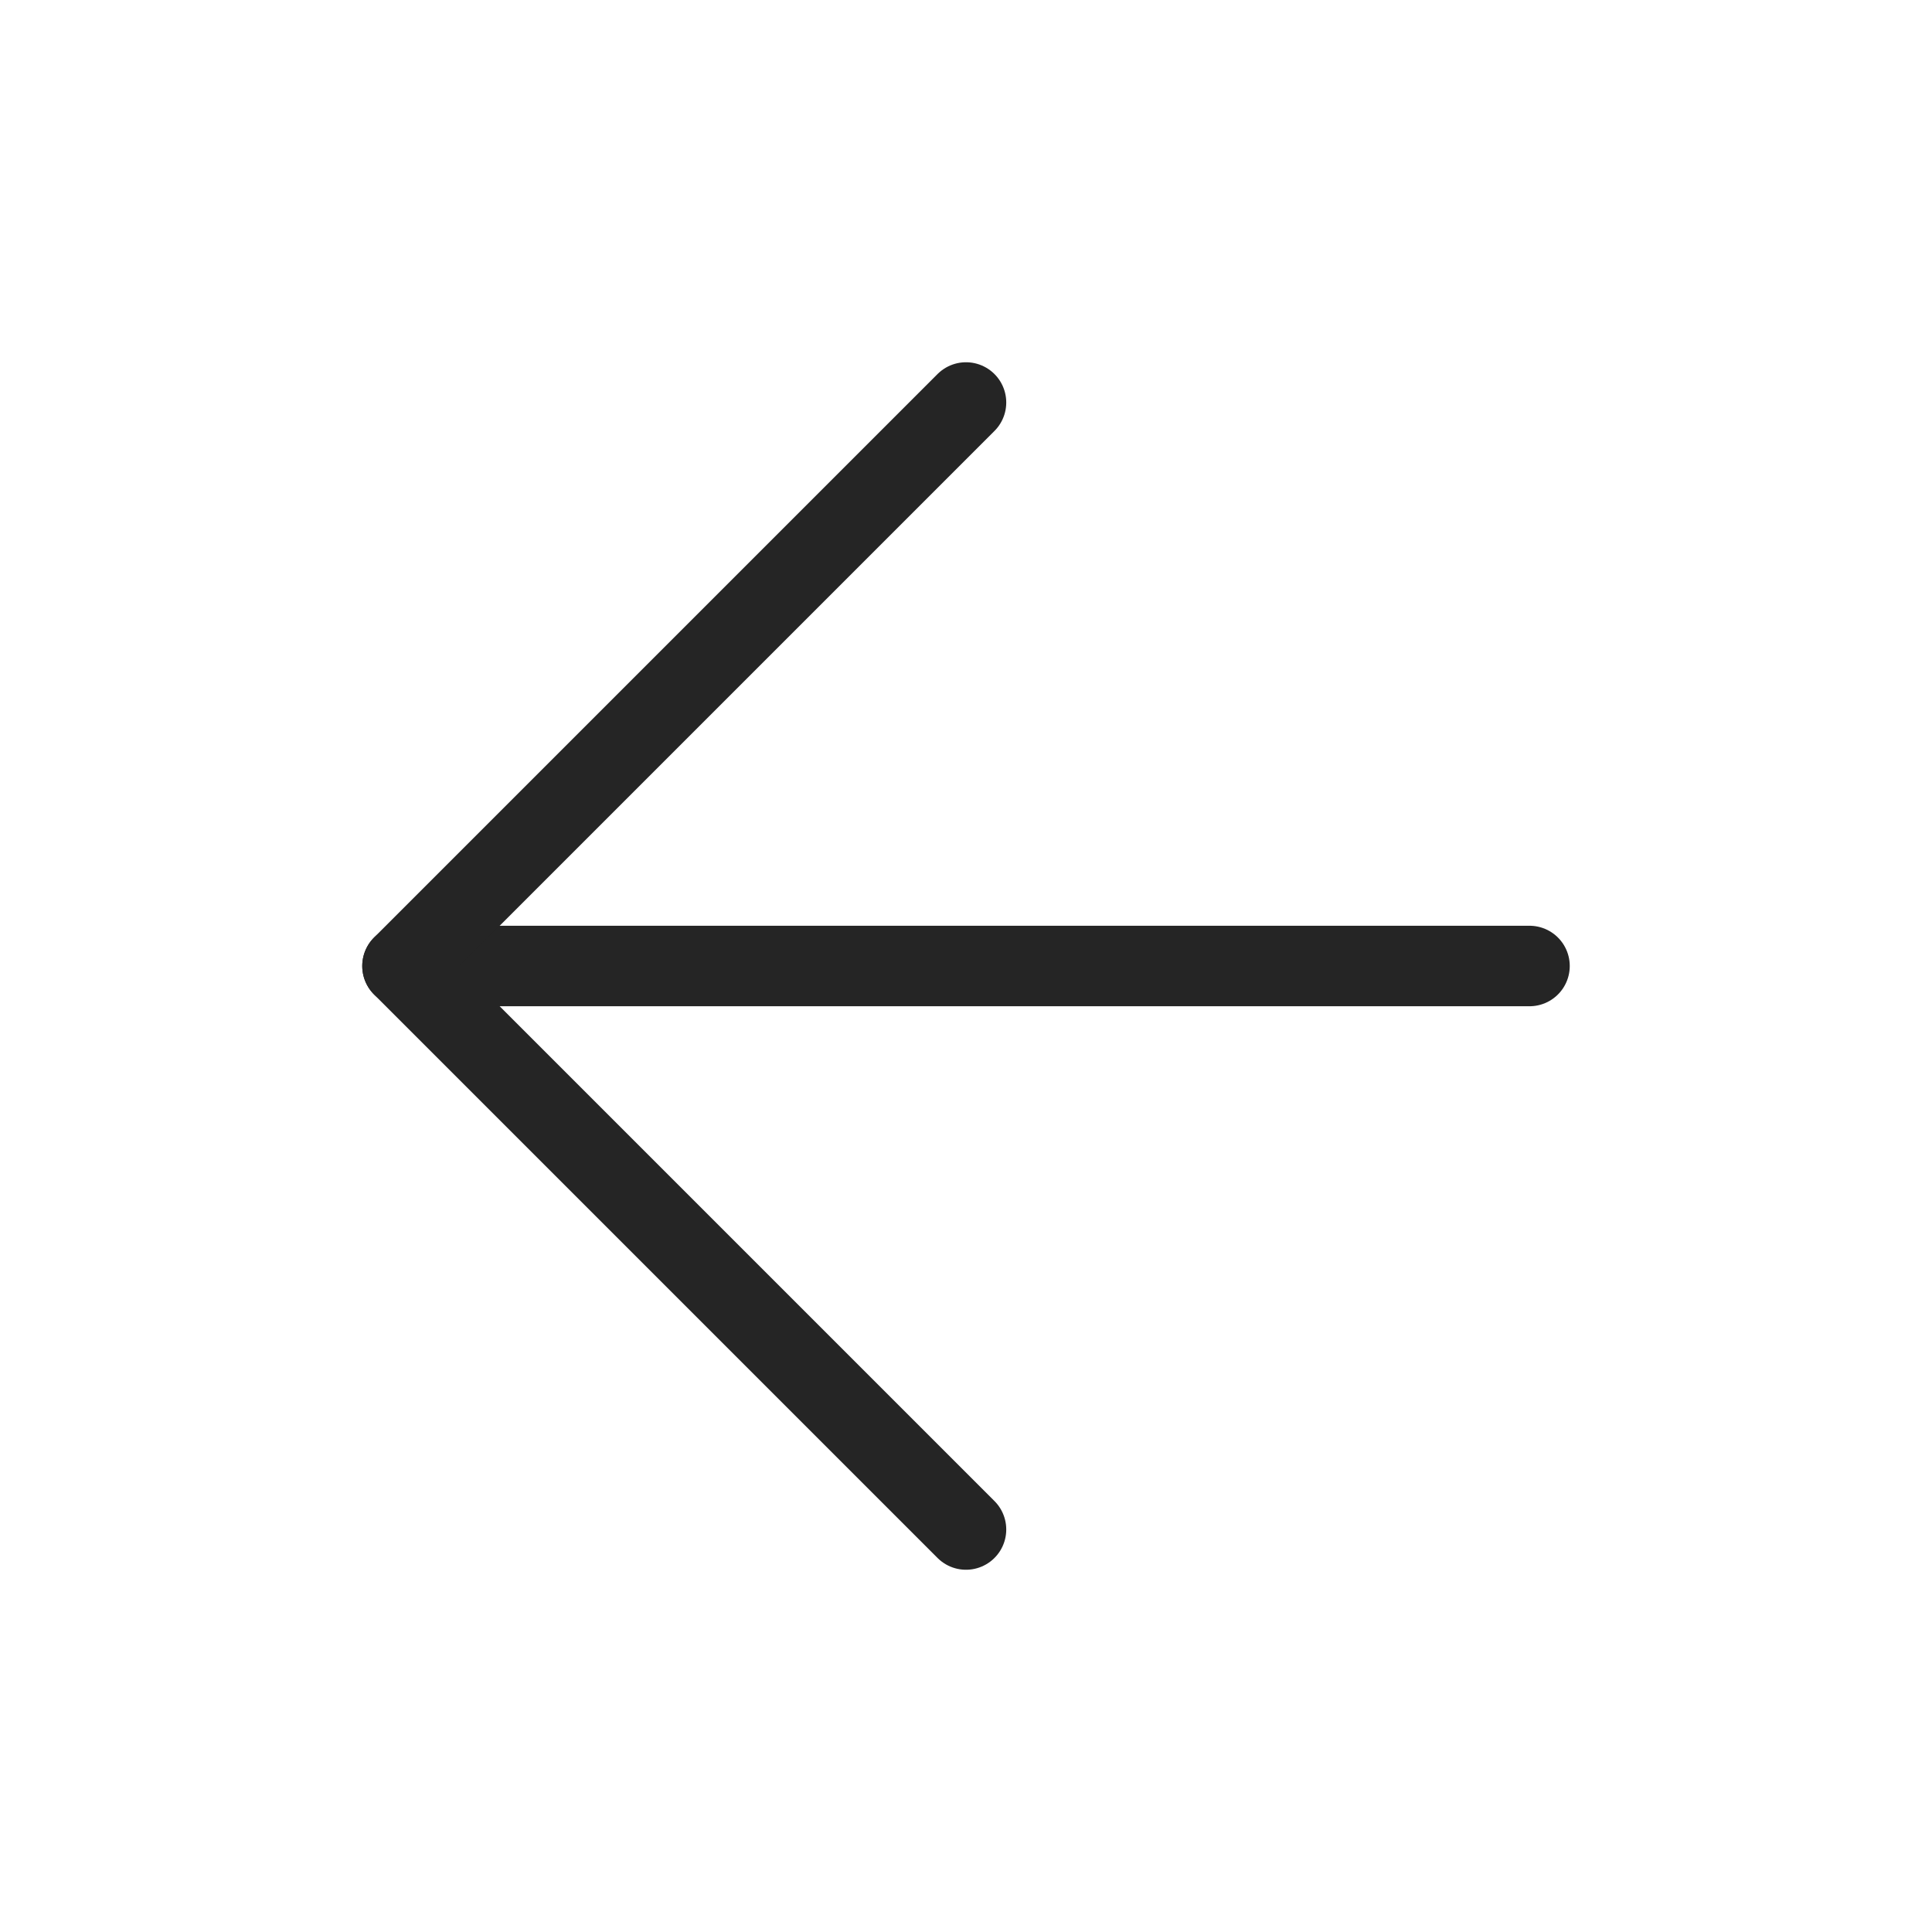
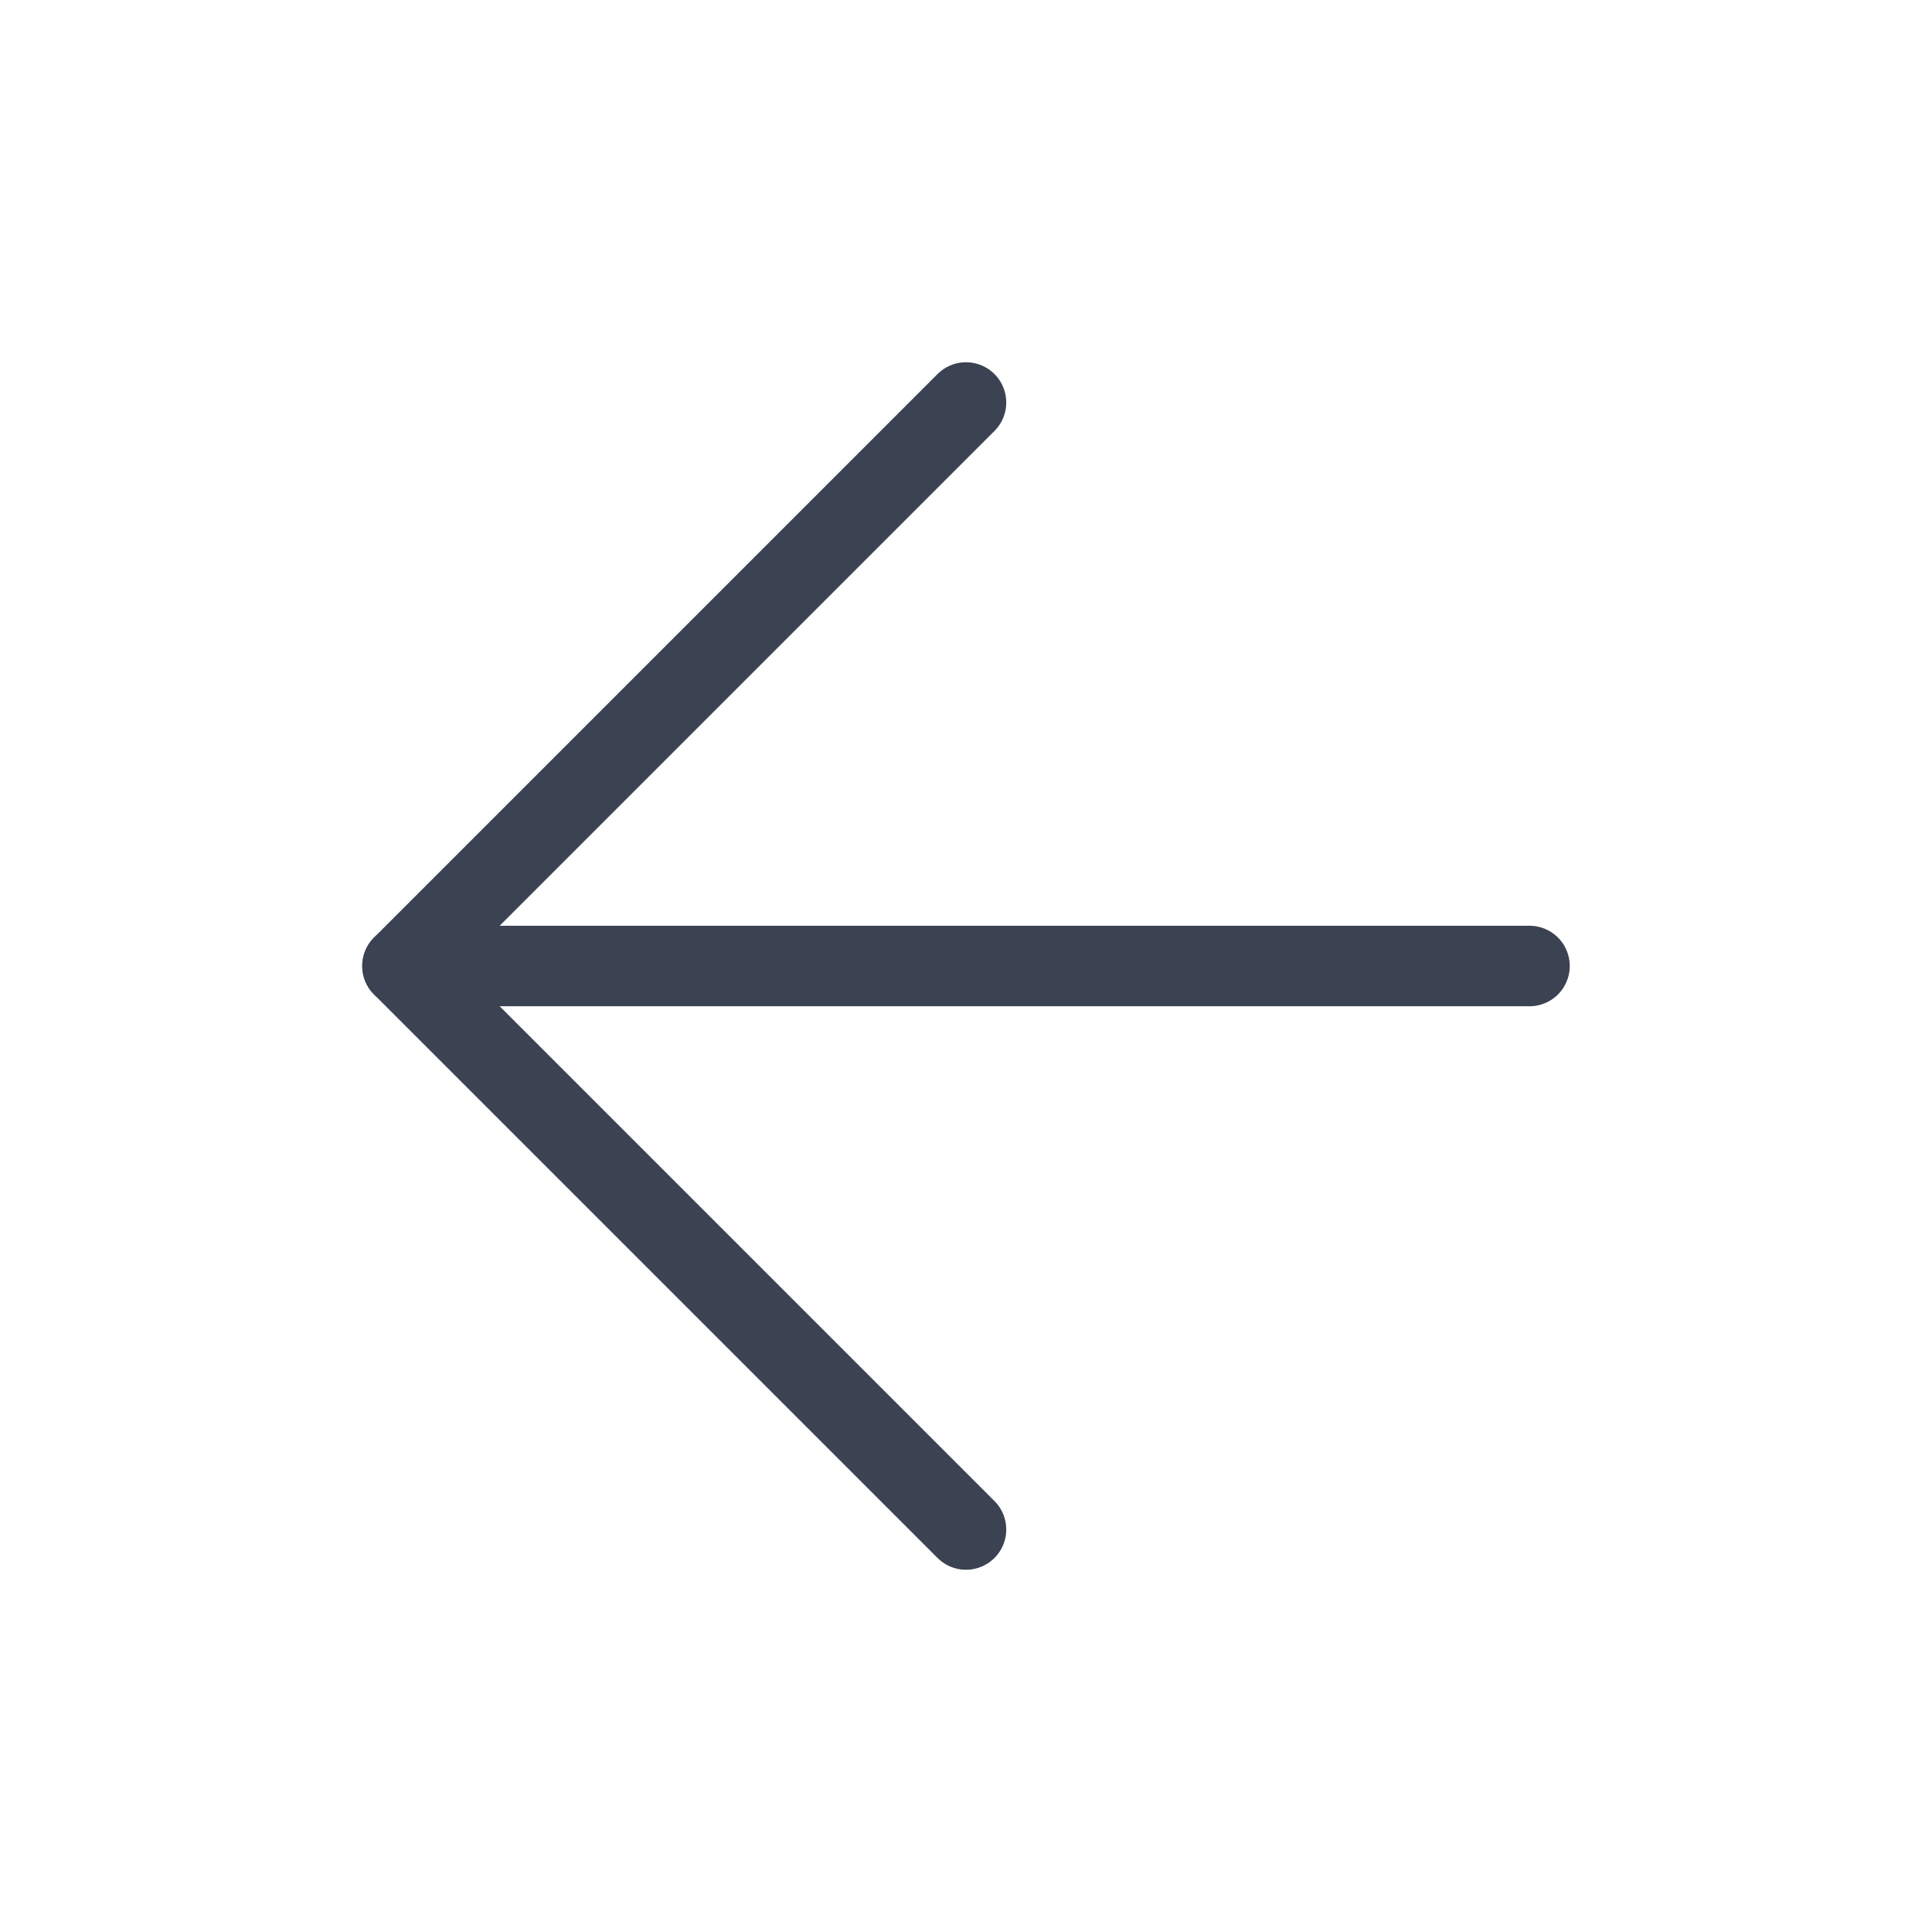
- <svg xmlns="http://www.w3.org/2000/svg" width="24" height="24" viewBox="0 0 24 24" fill="none" stroke="#252525" stroke-width="1" stroke-linecap="round" stroke-linejoin="round" class="feather feather-arrow-left">
+ <svg xmlns="http://www.w3.org/2000/svg" width="24" height="24" viewBox="0 0 24 24" fill="none" stroke="#3b4252" stroke-width="1" stroke-linecap="round" stroke-linejoin="round" class="feather feather-arrow-left">
  <line x1="19" y1="12" x2="5" y2="12" />
  <polyline points="12 19 5 12 12 5" />
</svg>
